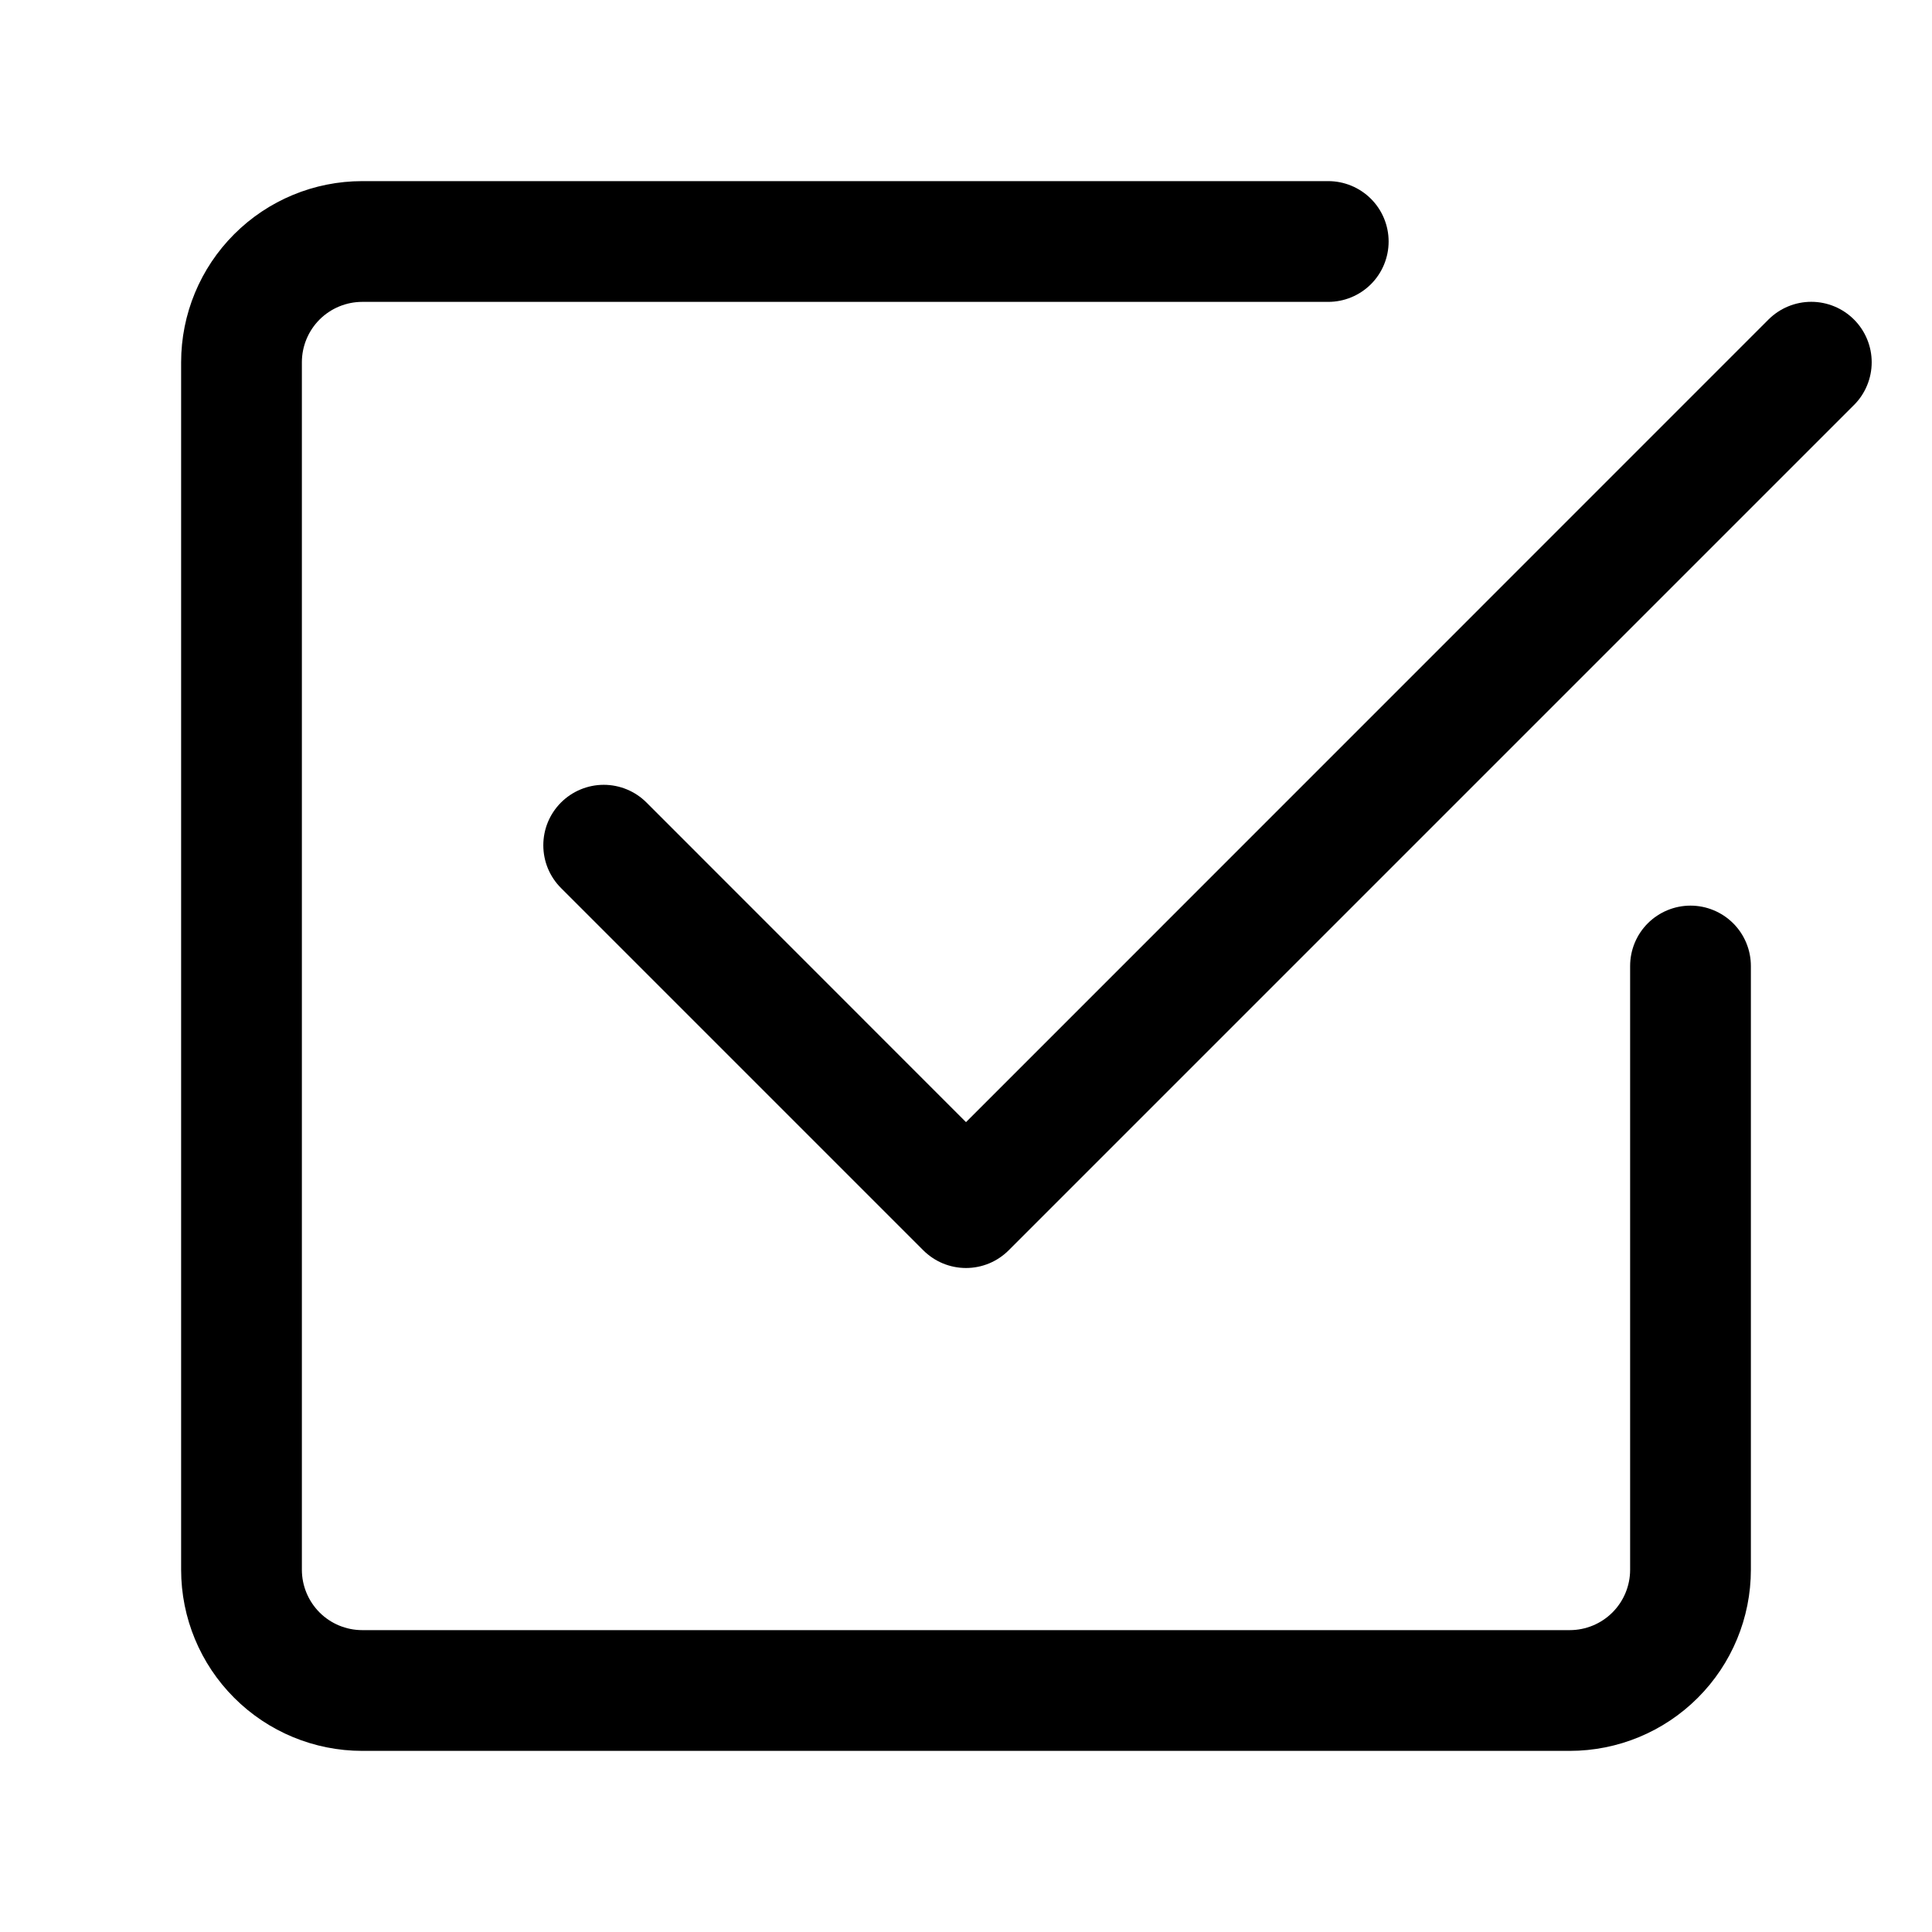
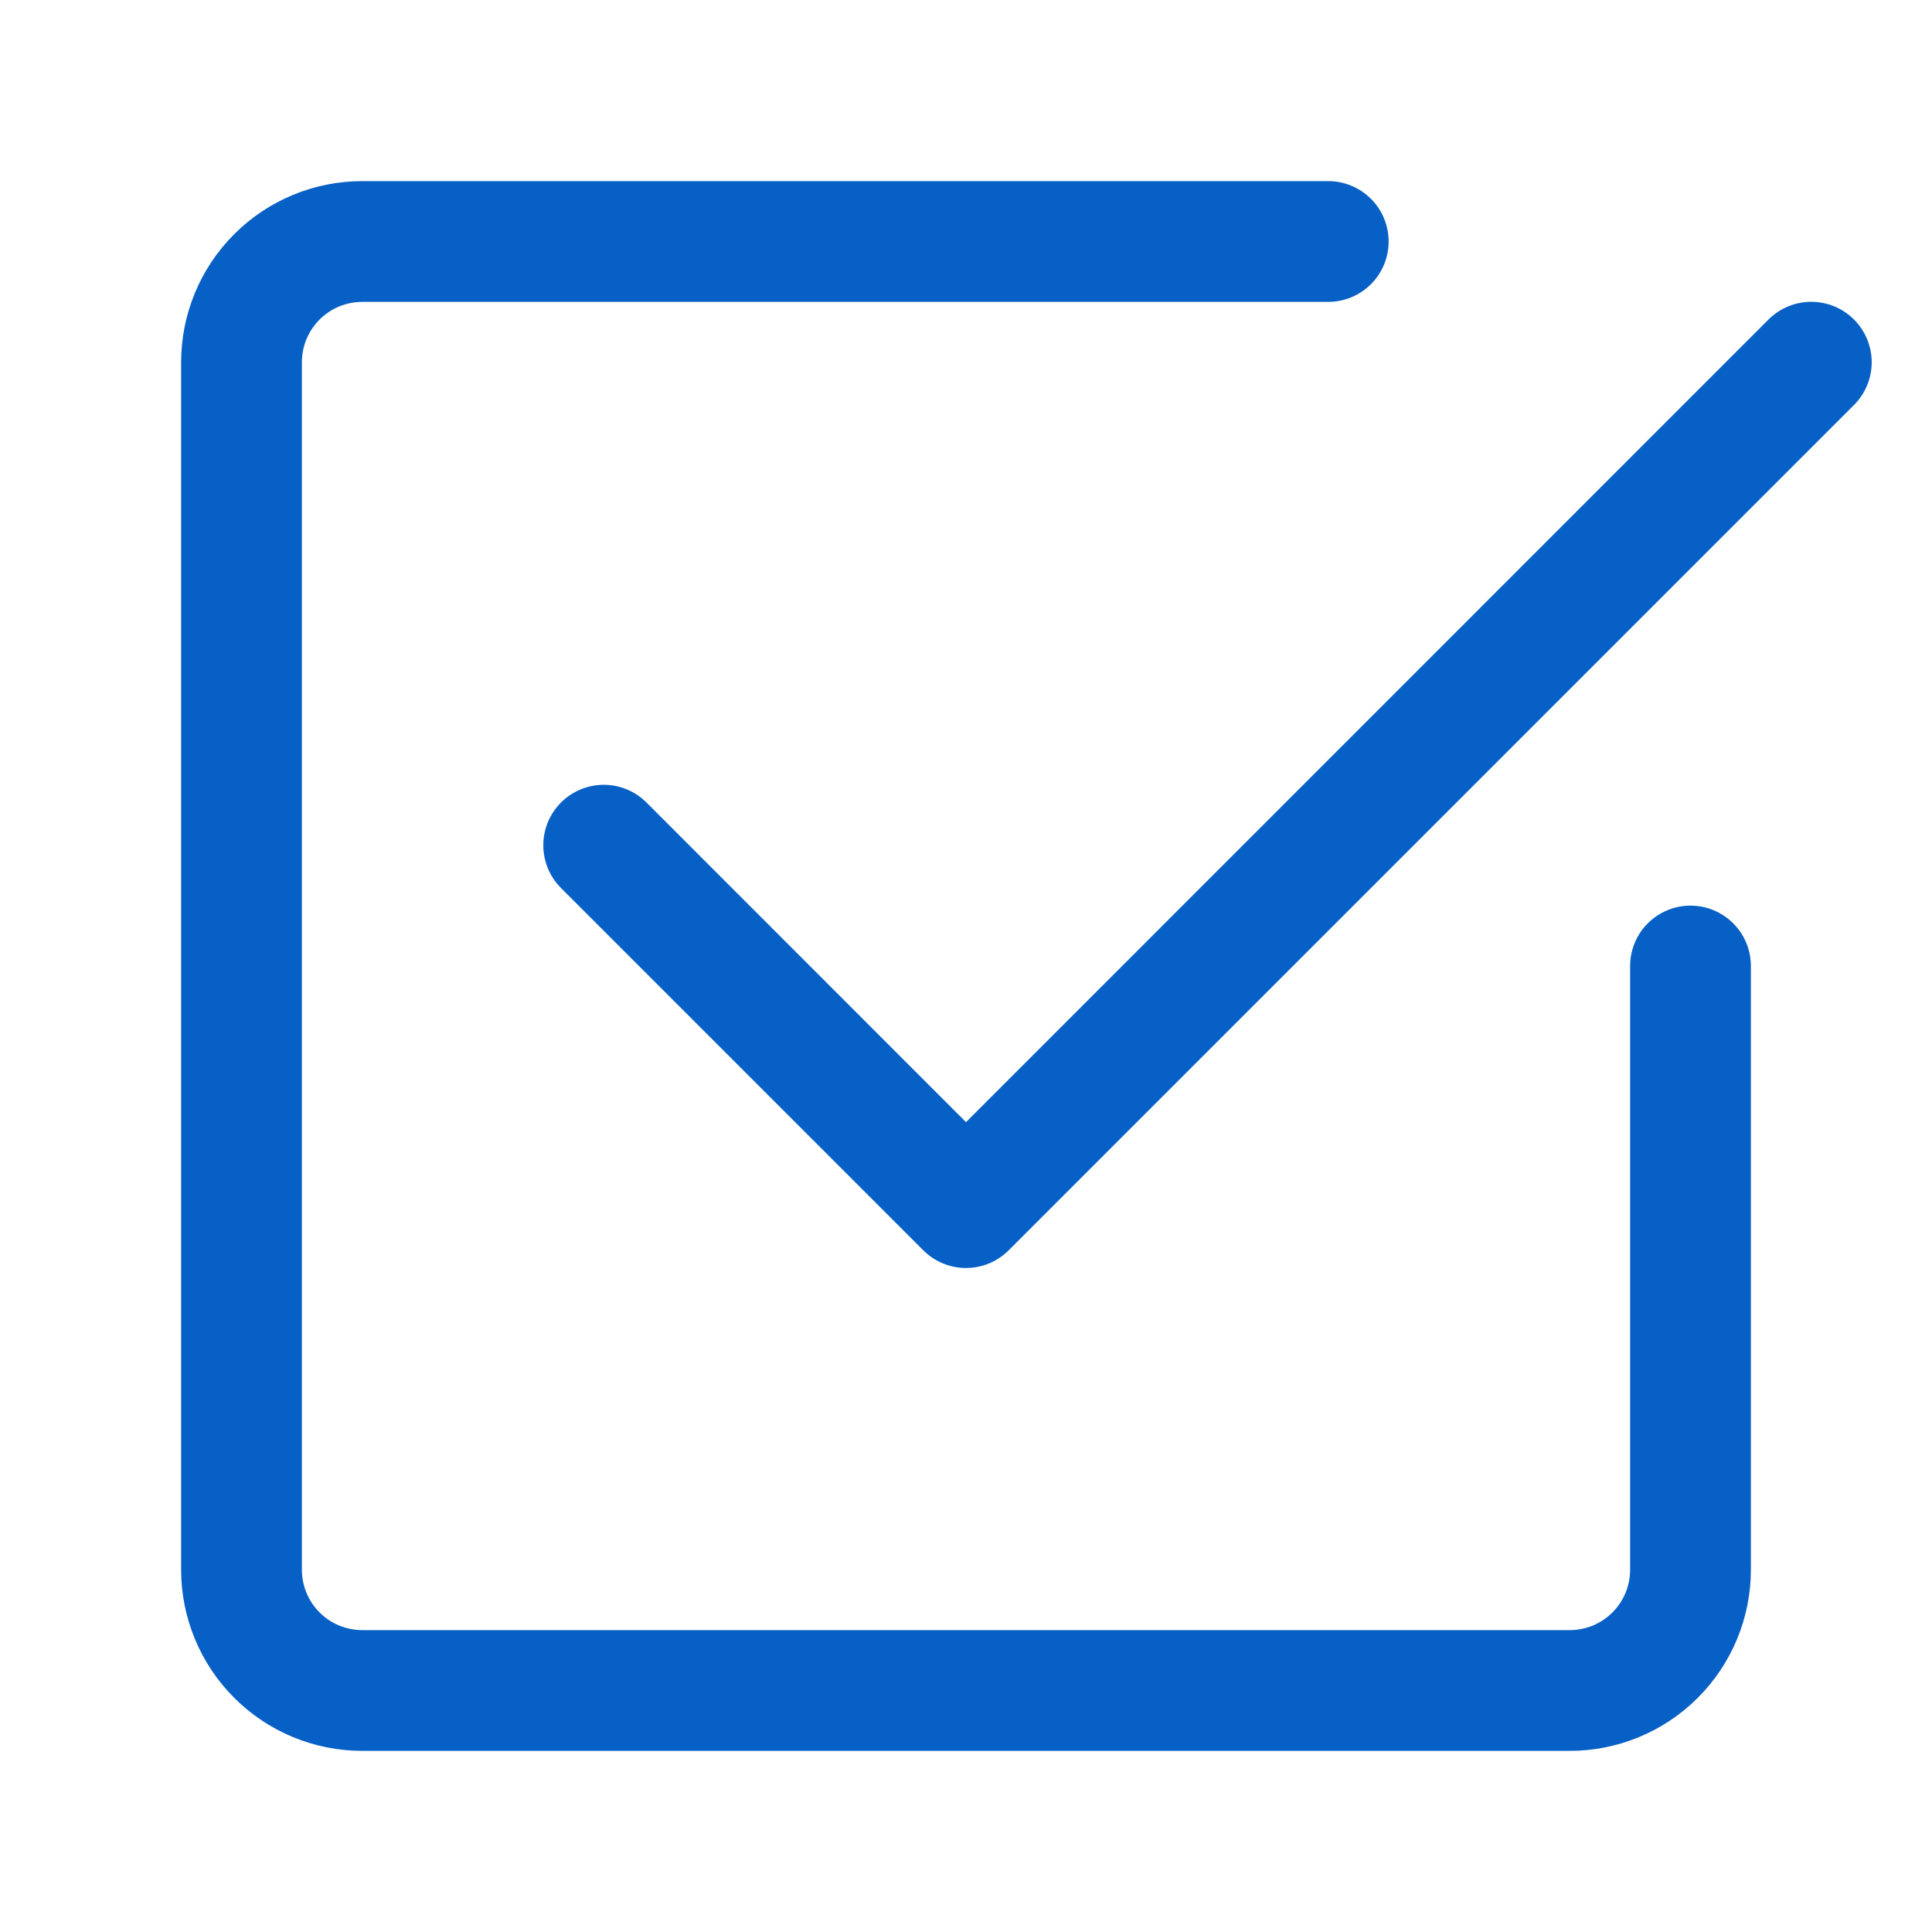
<svg xmlns="http://www.w3.org/2000/svg" width="60" height="60" viewBox="0 0 60 60" fill="none">
-   <path d="M11.25 54.375C9.758 54.375 8.327 53.782 7.273 52.727C6.218 51.673 5.625 50.242 5.625 48.75V11.25C5.625 9.758 6.218 8.327 7.273 7.273C8.327 6.218 9.758 5.625 11.25 5.625H41.25C41.747 5.625 42.224 5.823 42.576 6.174C42.928 6.526 43.125 7.003 43.125 7.5C43.125 7.997 42.928 8.474 42.576 8.826C42.224 9.177 41.747 9.375 41.25 9.375H11.25C10.753 9.375 10.276 9.573 9.924 9.924C9.573 10.276 9.375 10.753 9.375 11.25V48.75C9.375 49.247 9.573 49.724 9.924 50.076C10.276 50.428 10.753 50.625 11.25 50.625H48.75C49.247 50.625 49.724 50.428 50.076 50.076C50.428 49.724 50.625 49.247 50.625 48.75V30C50.625 29.503 50.822 29.026 51.174 28.674C51.526 28.323 52.003 28.125 52.5 28.125C52.997 28.125 53.474 28.323 53.826 28.674C54.178 29.026 54.375 29.503 54.375 30V48.75C54.375 50.242 53.782 51.673 52.727 52.727C51.673 53.782 50.242 54.375 48.75 54.375H11.25Z" fill="black" />
-   <path d="M31.327 38.828L57.577 12.578C57.752 12.404 57.89 12.197 57.984 11.969C58.079 11.741 58.127 11.497 58.127 11.25C58.127 11.004 58.079 10.76 57.984 10.532C57.89 10.304 57.752 10.097 57.577 9.923C57.403 9.749 57.196 9.61 56.968 9.516C56.741 9.422 56.496 9.373 56.25 9.373C56.003 9.373 55.759 9.422 55.532 9.516C55.304 9.61 55.097 9.749 54.922 9.923L30 34.849L20.077 24.923C19.903 24.749 19.696 24.61 19.468 24.516C19.241 24.422 18.997 24.373 18.75 24.373C18.503 24.373 18.259 24.422 18.032 24.516C17.804 24.61 17.597 24.749 17.422 24.923C17.248 25.097 17.11 25.304 17.015 25.532C16.921 25.76 16.873 26.004 16.873 26.25C16.873 26.497 16.921 26.741 17.015 26.969C17.11 27.197 17.248 27.404 17.422 27.578L28.672 38.828C28.847 39.002 29.053 39.141 29.281 39.236C29.509 39.33 29.753 39.379 30 39.379C30.247 39.379 30.491 39.33 30.719 39.236C30.946 39.141 31.153 39.002 31.327 38.828Z" fill="black" />
+   <path d="M11.25 54.375C9.758 54.375 8.327 53.782 7.273 52.727C6.218 51.673 5.625 50.242 5.625 48.75V11.25C5.625 9.758 6.218 8.327 7.273 7.273C8.327 6.218 9.758 5.625 11.25 5.625H41.25C41.747 5.625 42.224 5.823 42.576 6.174C42.928 6.526 43.125 7.003 43.125 7.5C43.125 7.997 42.928 8.474 42.576 8.826C42.224 9.177 41.747 9.375 41.25 9.375H11.25C10.753 9.375 10.276 9.573 9.924 9.924C9.573 10.276 9.375 10.753 9.375 11.25V48.75C9.375 49.247 9.573 49.724 9.924 50.076C10.276 50.428 10.753 50.625 11.25 50.625H48.75C49.247 50.625 49.724 50.428 50.076 50.076C50.428 49.724 50.625 49.247 50.625 48.75V30C50.625 29.503 50.822 29.026 51.174 28.674C51.526 28.323 52.003 28.125 52.5 28.125C52.997 28.125 53.474 28.323 53.826 28.674C54.178 29.026 54.375 29.503 54.375 30V48.75C54.375 50.242 53.782 51.673 52.727 52.727C51.673 53.782 50.242 54.375 48.75 54.375H11.25Z" fill="#0760C5" />
+   <path d="M31.327 38.828L57.577 12.578C57.752 12.404 57.89 12.197 57.984 11.969C58.079 11.741 58.127 11.497 58.127 11.25C58.127 11.004 58.079 10.76 57.984 10.532C57.89 10.304 57.752 10.097 57.577 9.923C57.403 9.749 57.196 9.61 56.968 9.516C56.741 9.422 56.496 9.373 56.25 9.373C56.003 9.373 55.759 9.422 55.532 9.516C55.304 9.61 55.097 9.749 54.922 9.923L30 34.849L20.077 24.923C19.903 24.749 19.696 24.61 19.468 24.516C19.241 24.422 18.997 24.373 18.75 24.373C18.503 24.373 18.259 24.422 18.032 24.516C17.804 24.61 17.597 24.749 17.422 24.923C17.248 25.097 17.11 25.304 17.015 25.532C16.921 25.76 16.873 26.004 16.873 26.25C16.873 26.497 16.921 26.741 17.015 26.969C17.11 27.197 17.248 27.404 17.422 27.578L28.672 38.828C28.847 39.002 29.053 39.141 29.281 39.236C29.509 39.33 29.753 39.379 30 39.379C30.247 39.379 30.491 39.33 30.719 39.236C30.946 39.141 31.153 39.002 31.327 38.828Z" fill="#0760C5" />
</svg>
